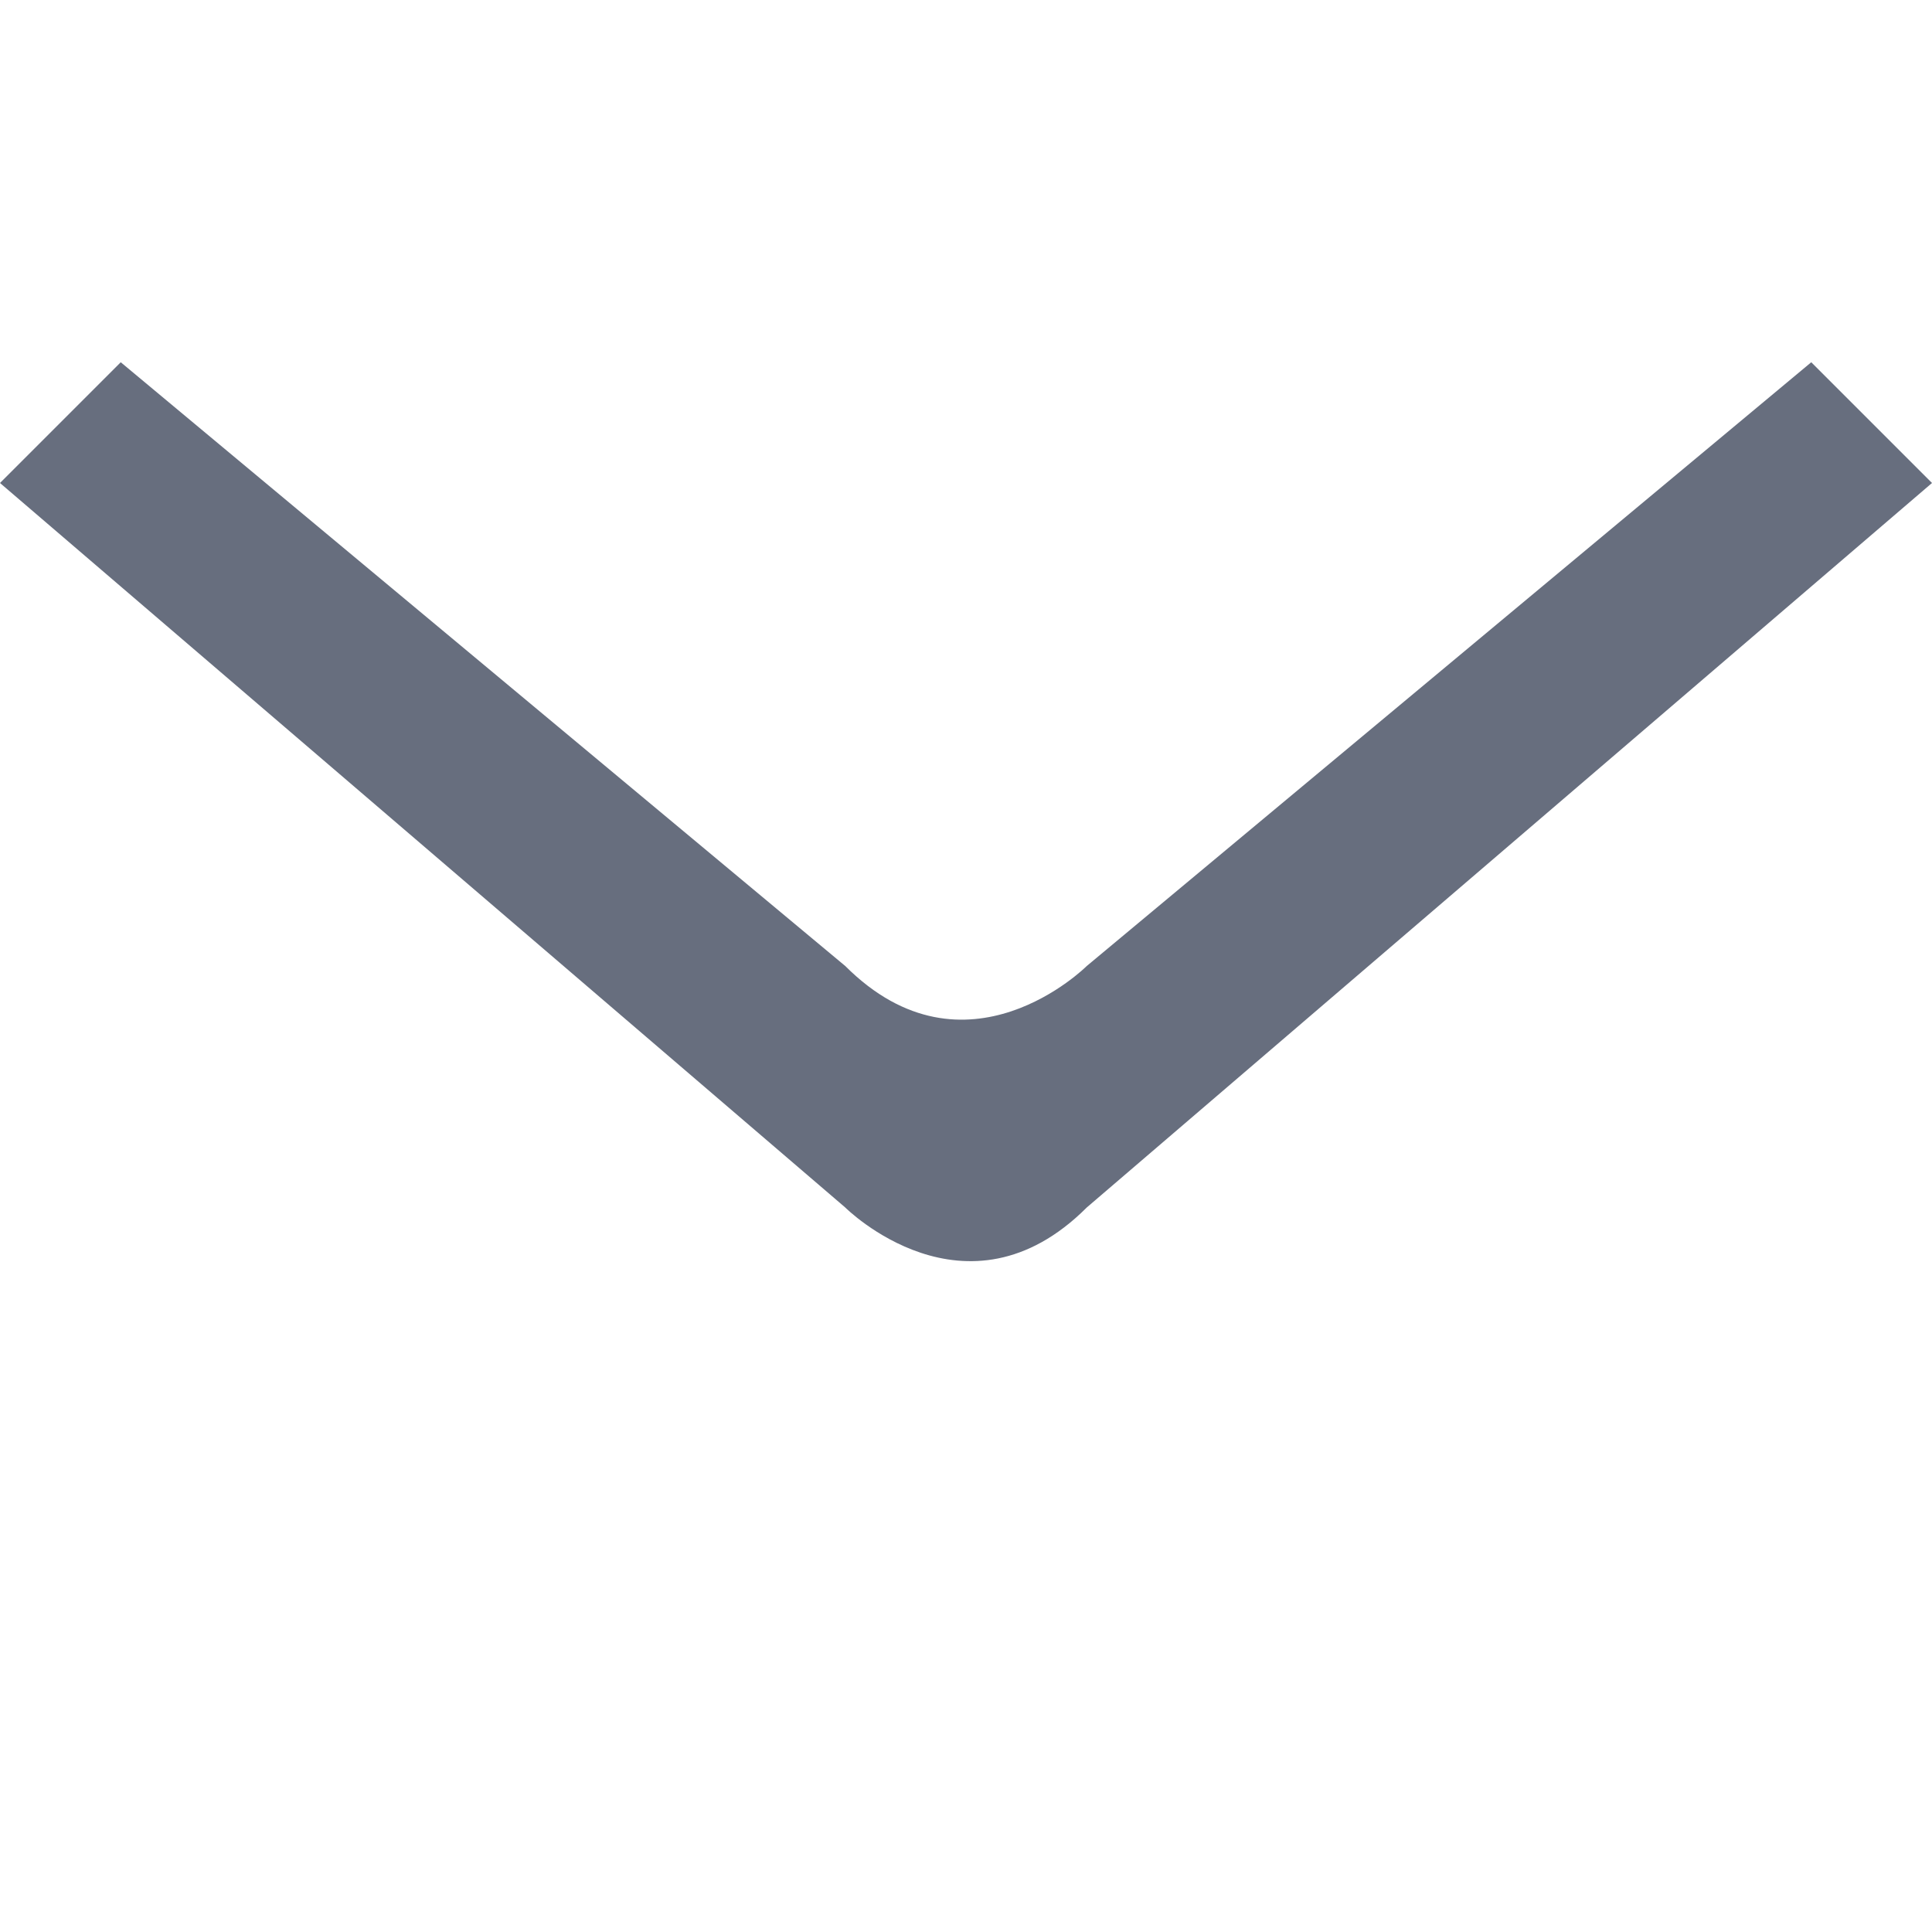
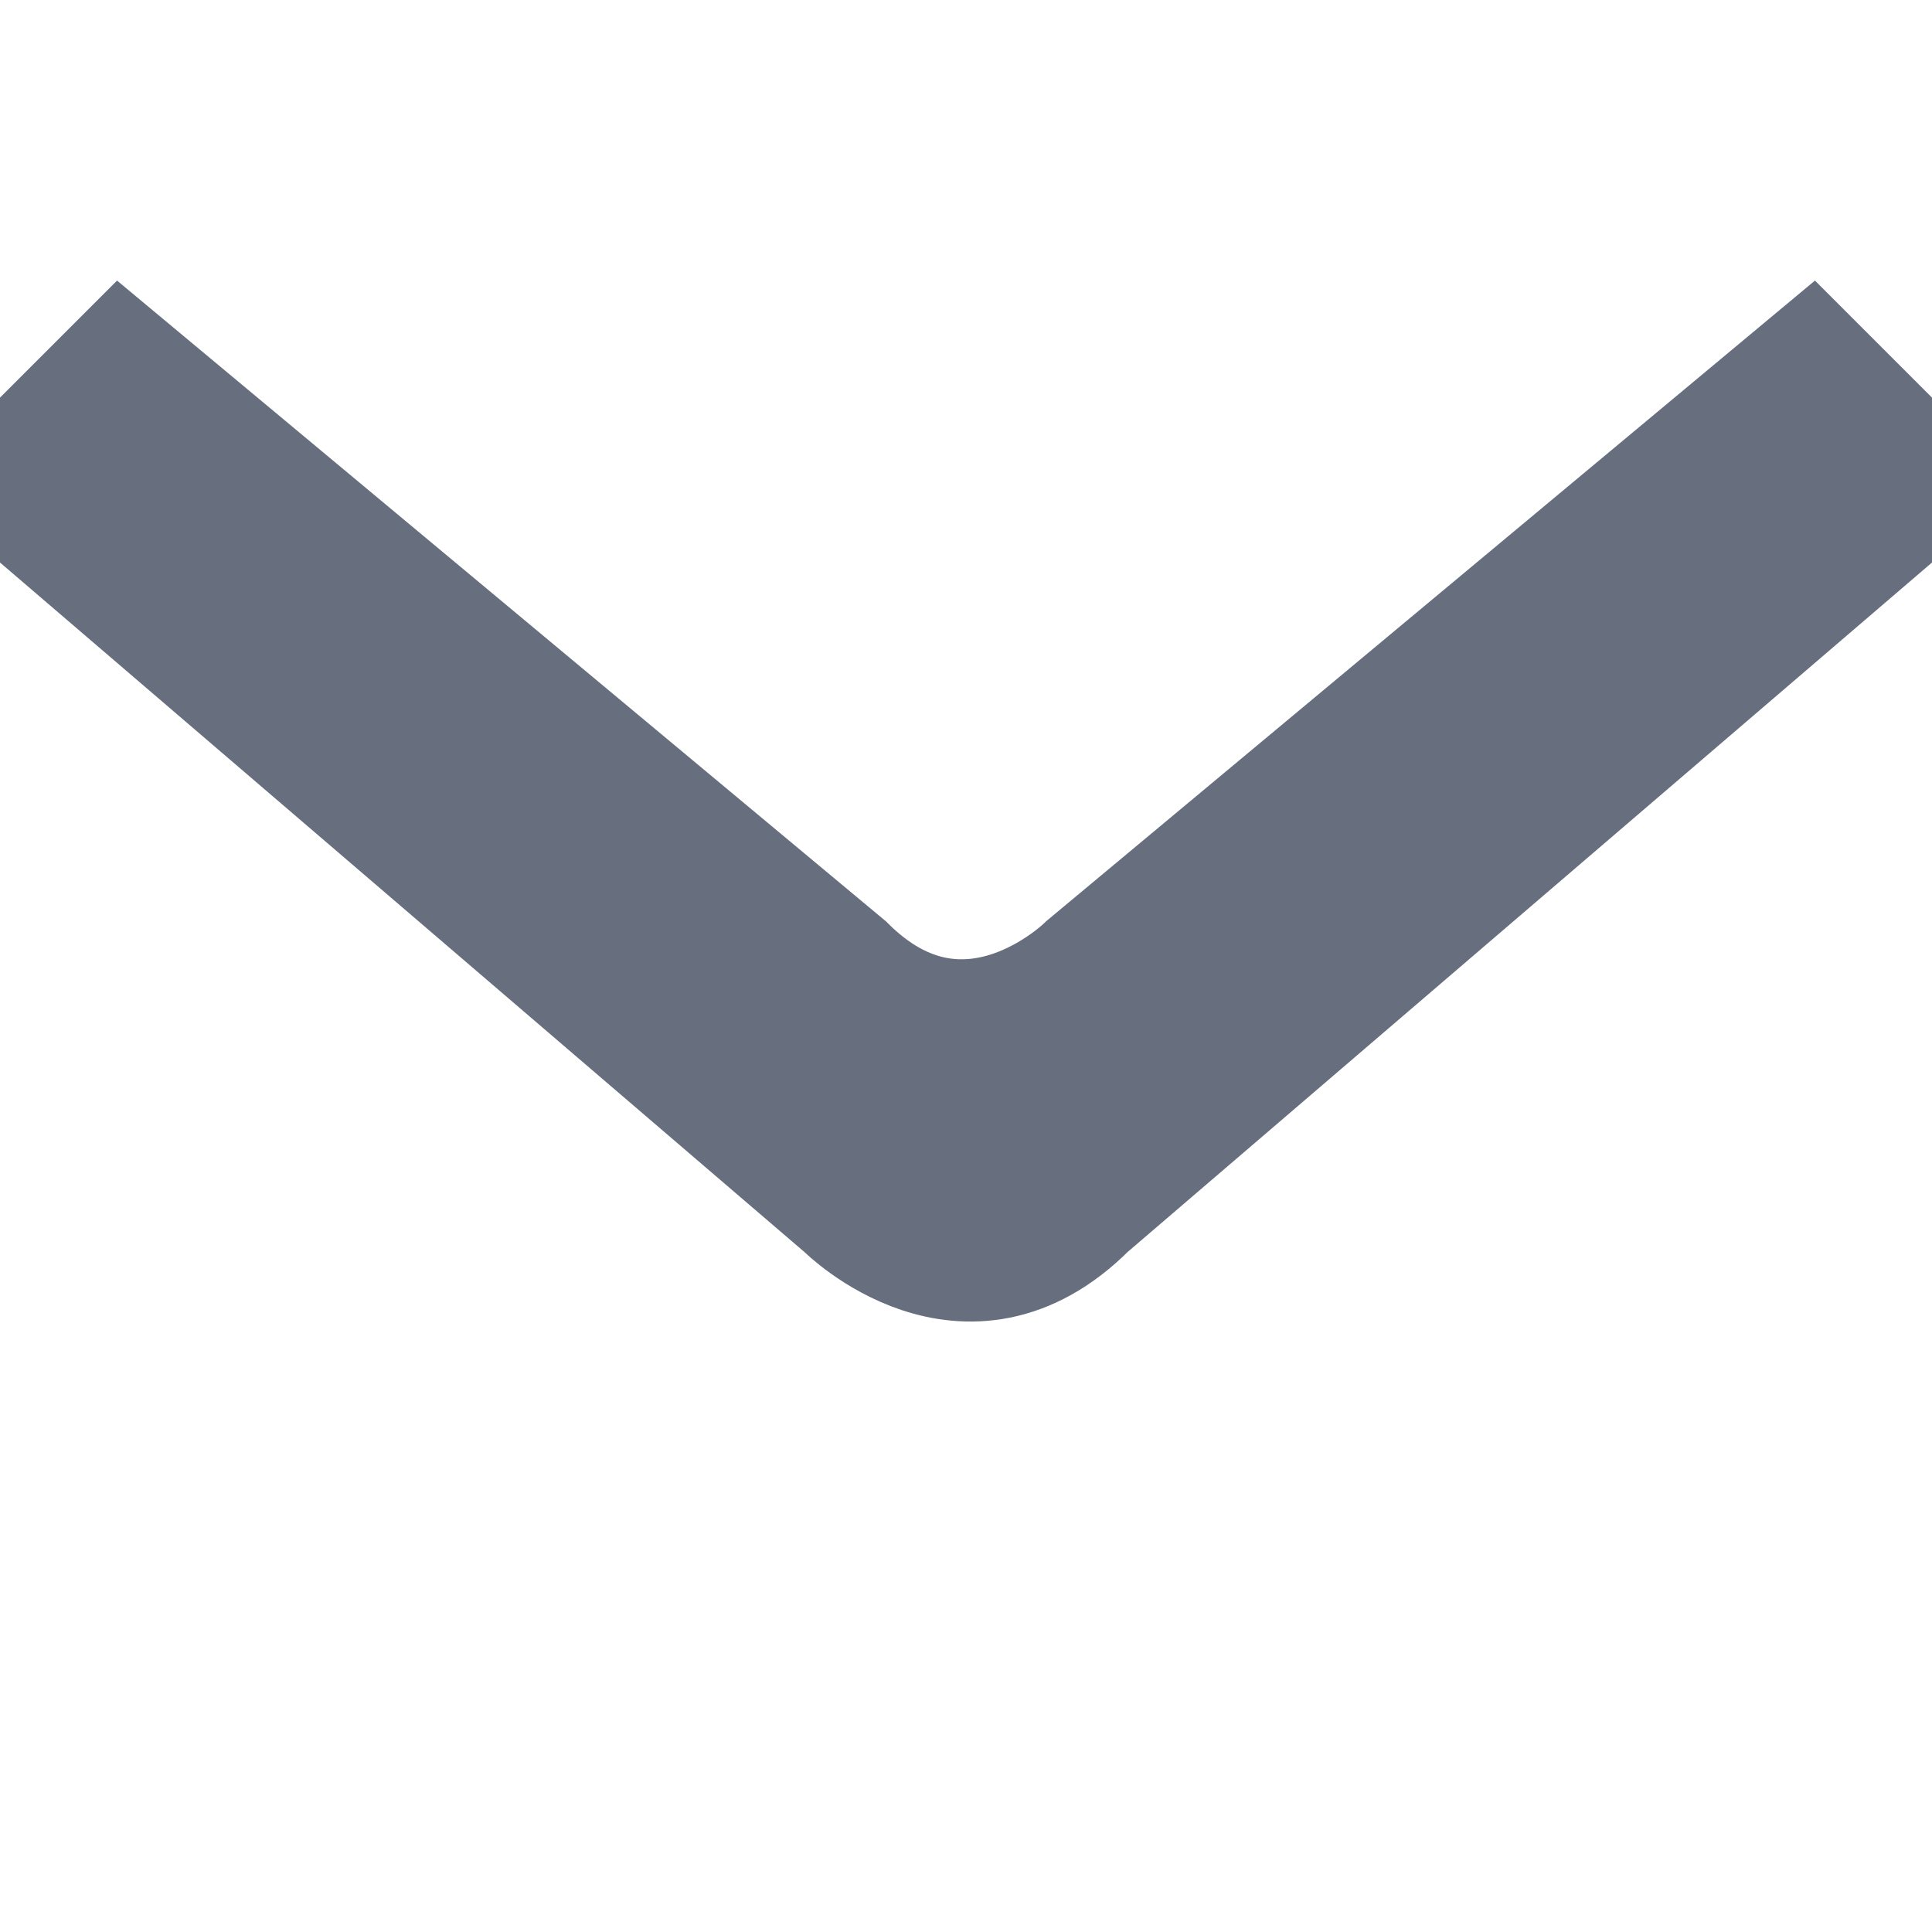
- <svg xmlns="http://www.w3.org/2000/svg" version="1.1" width="16" height="16" fill="#676E7EFF">
-   <path d="M0,4 L7,10 C7,10 8,11 9,10 L16,4 L15,3 L9,8 C9,8 8,9 7,8 L1,3 L0,4 z" fill="#676E7EFF" />
+ <svg xmlns="http://www.w3.org/2000/svg" version="1.1" viewBox="0 0 16 16" fill="#676E7EFF" stroke="#676E7EFF">
+   <path d="M0,4 L7,10 C7,10 8,11 9,10 L16,4 L15,3 L9,8 C9,8 8,9 7,8 L1,3 L0,4" />
</svg>
